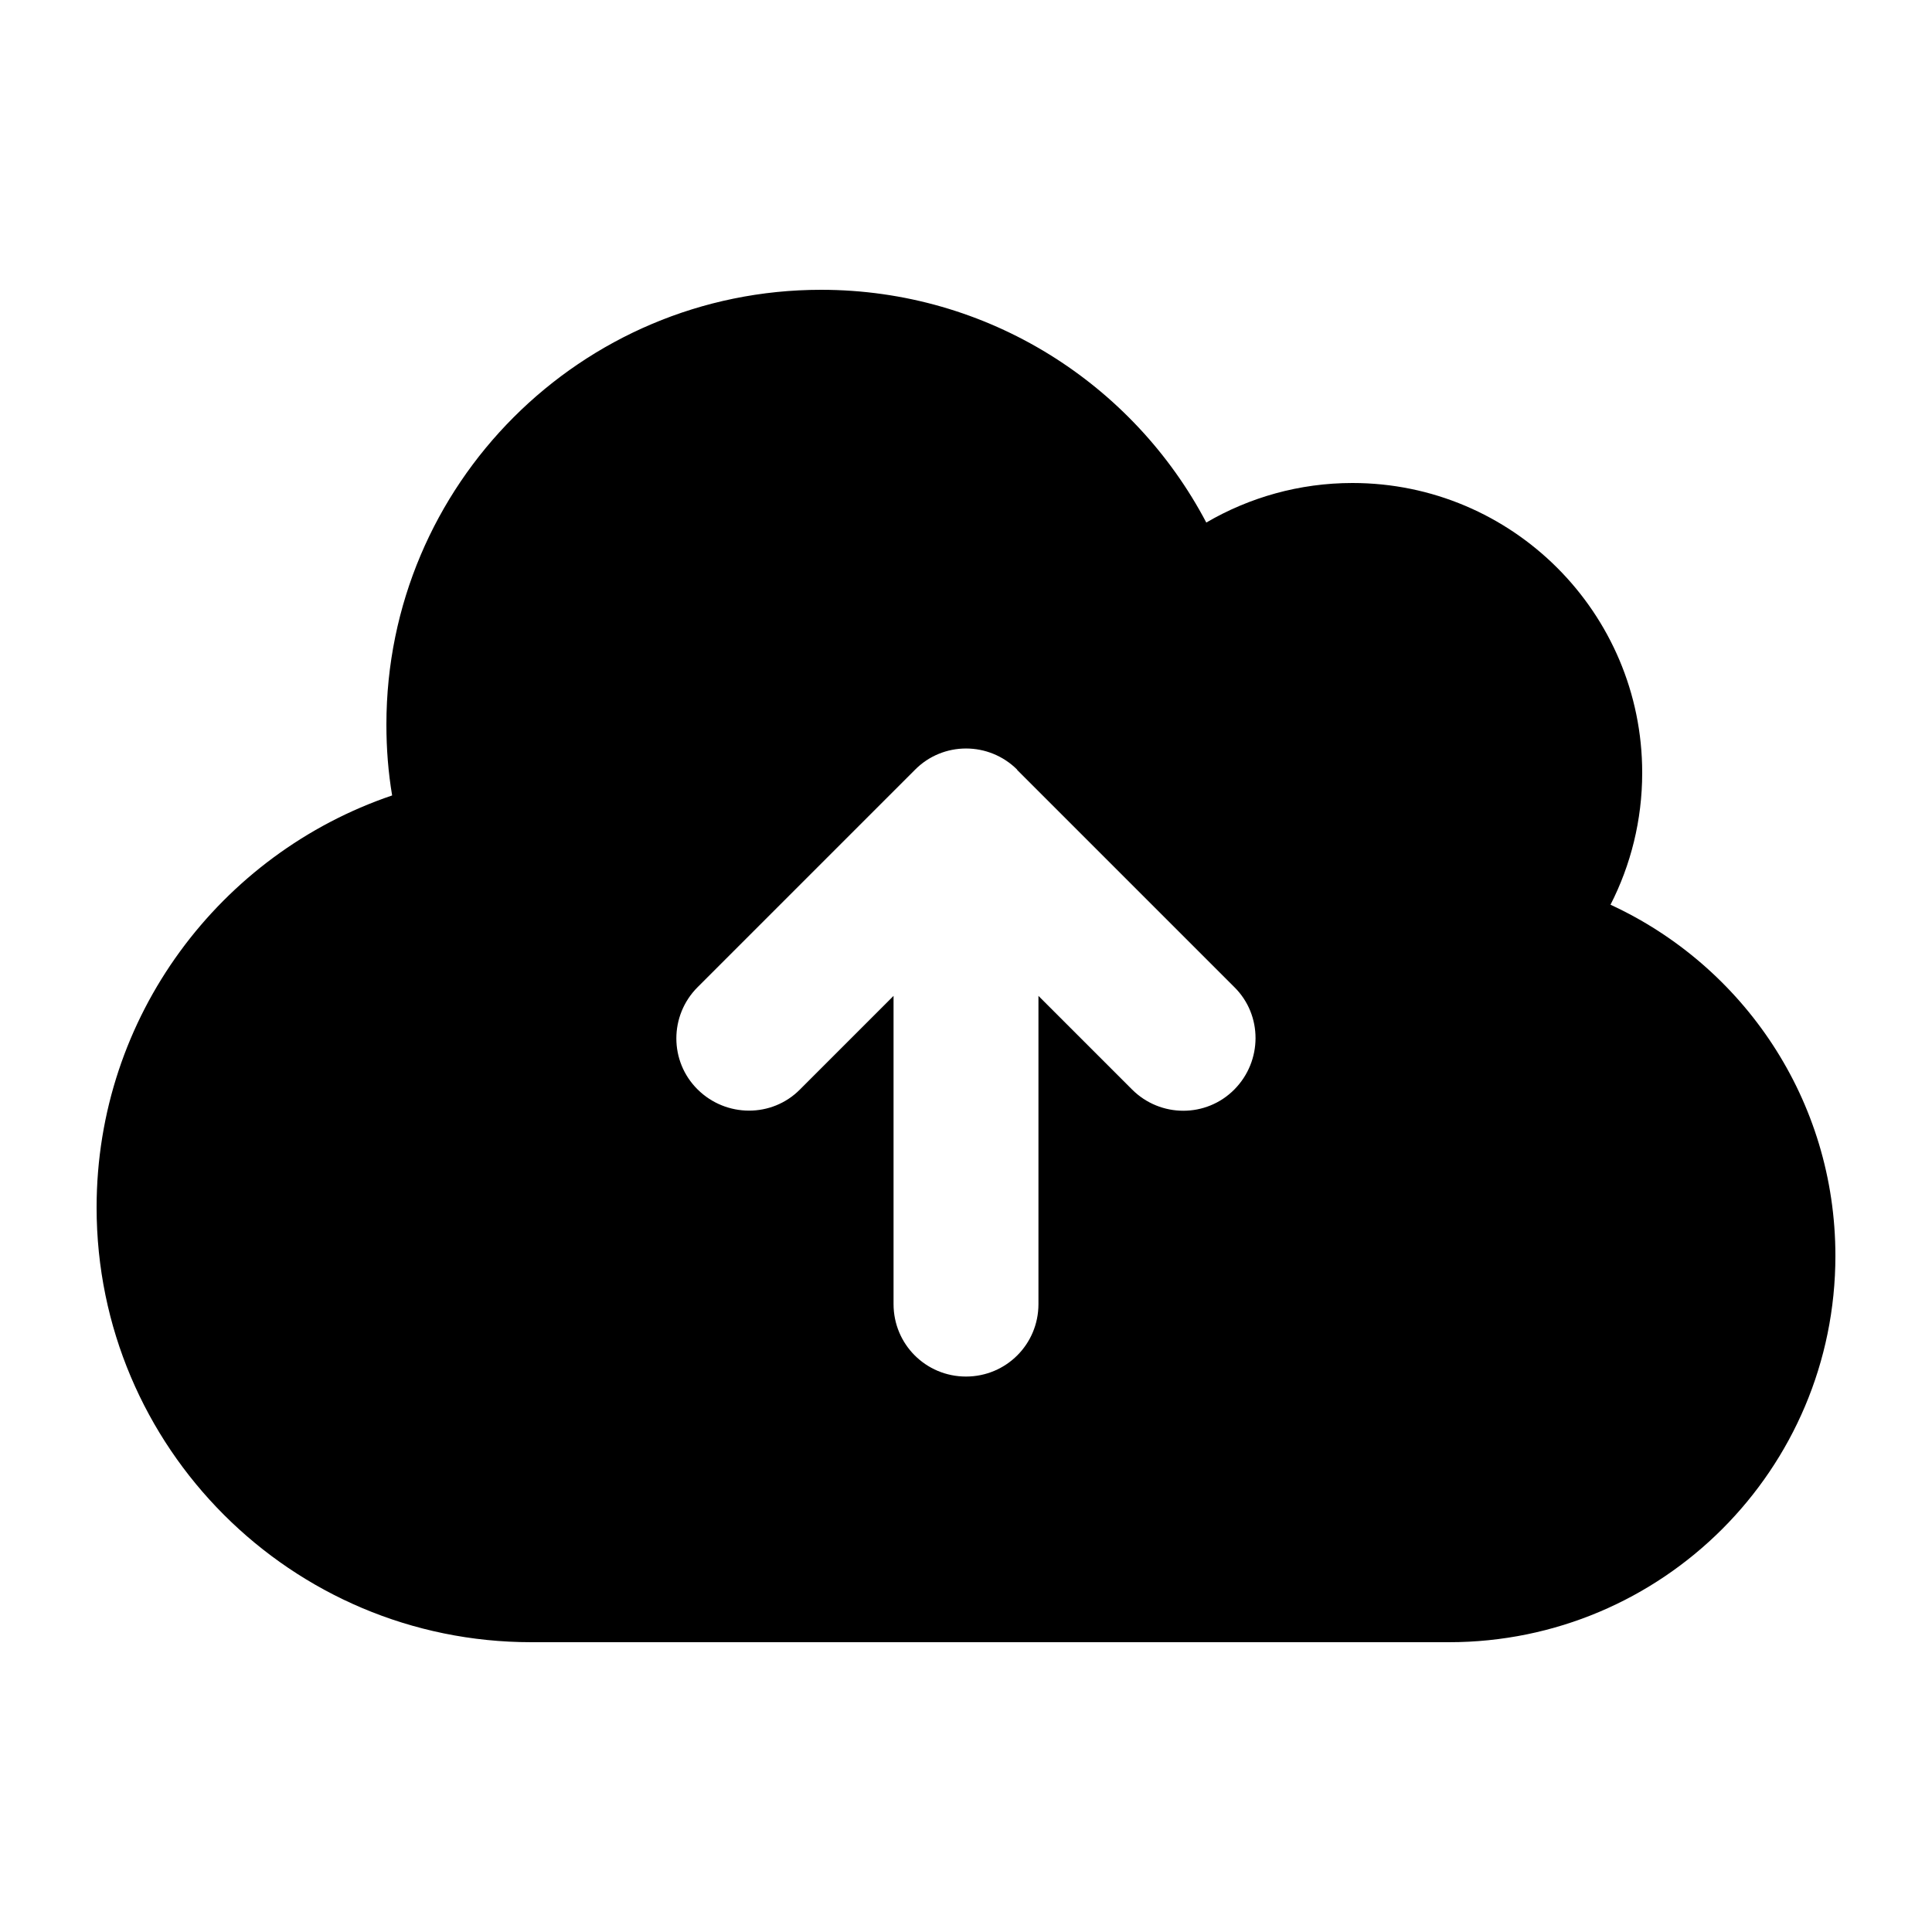
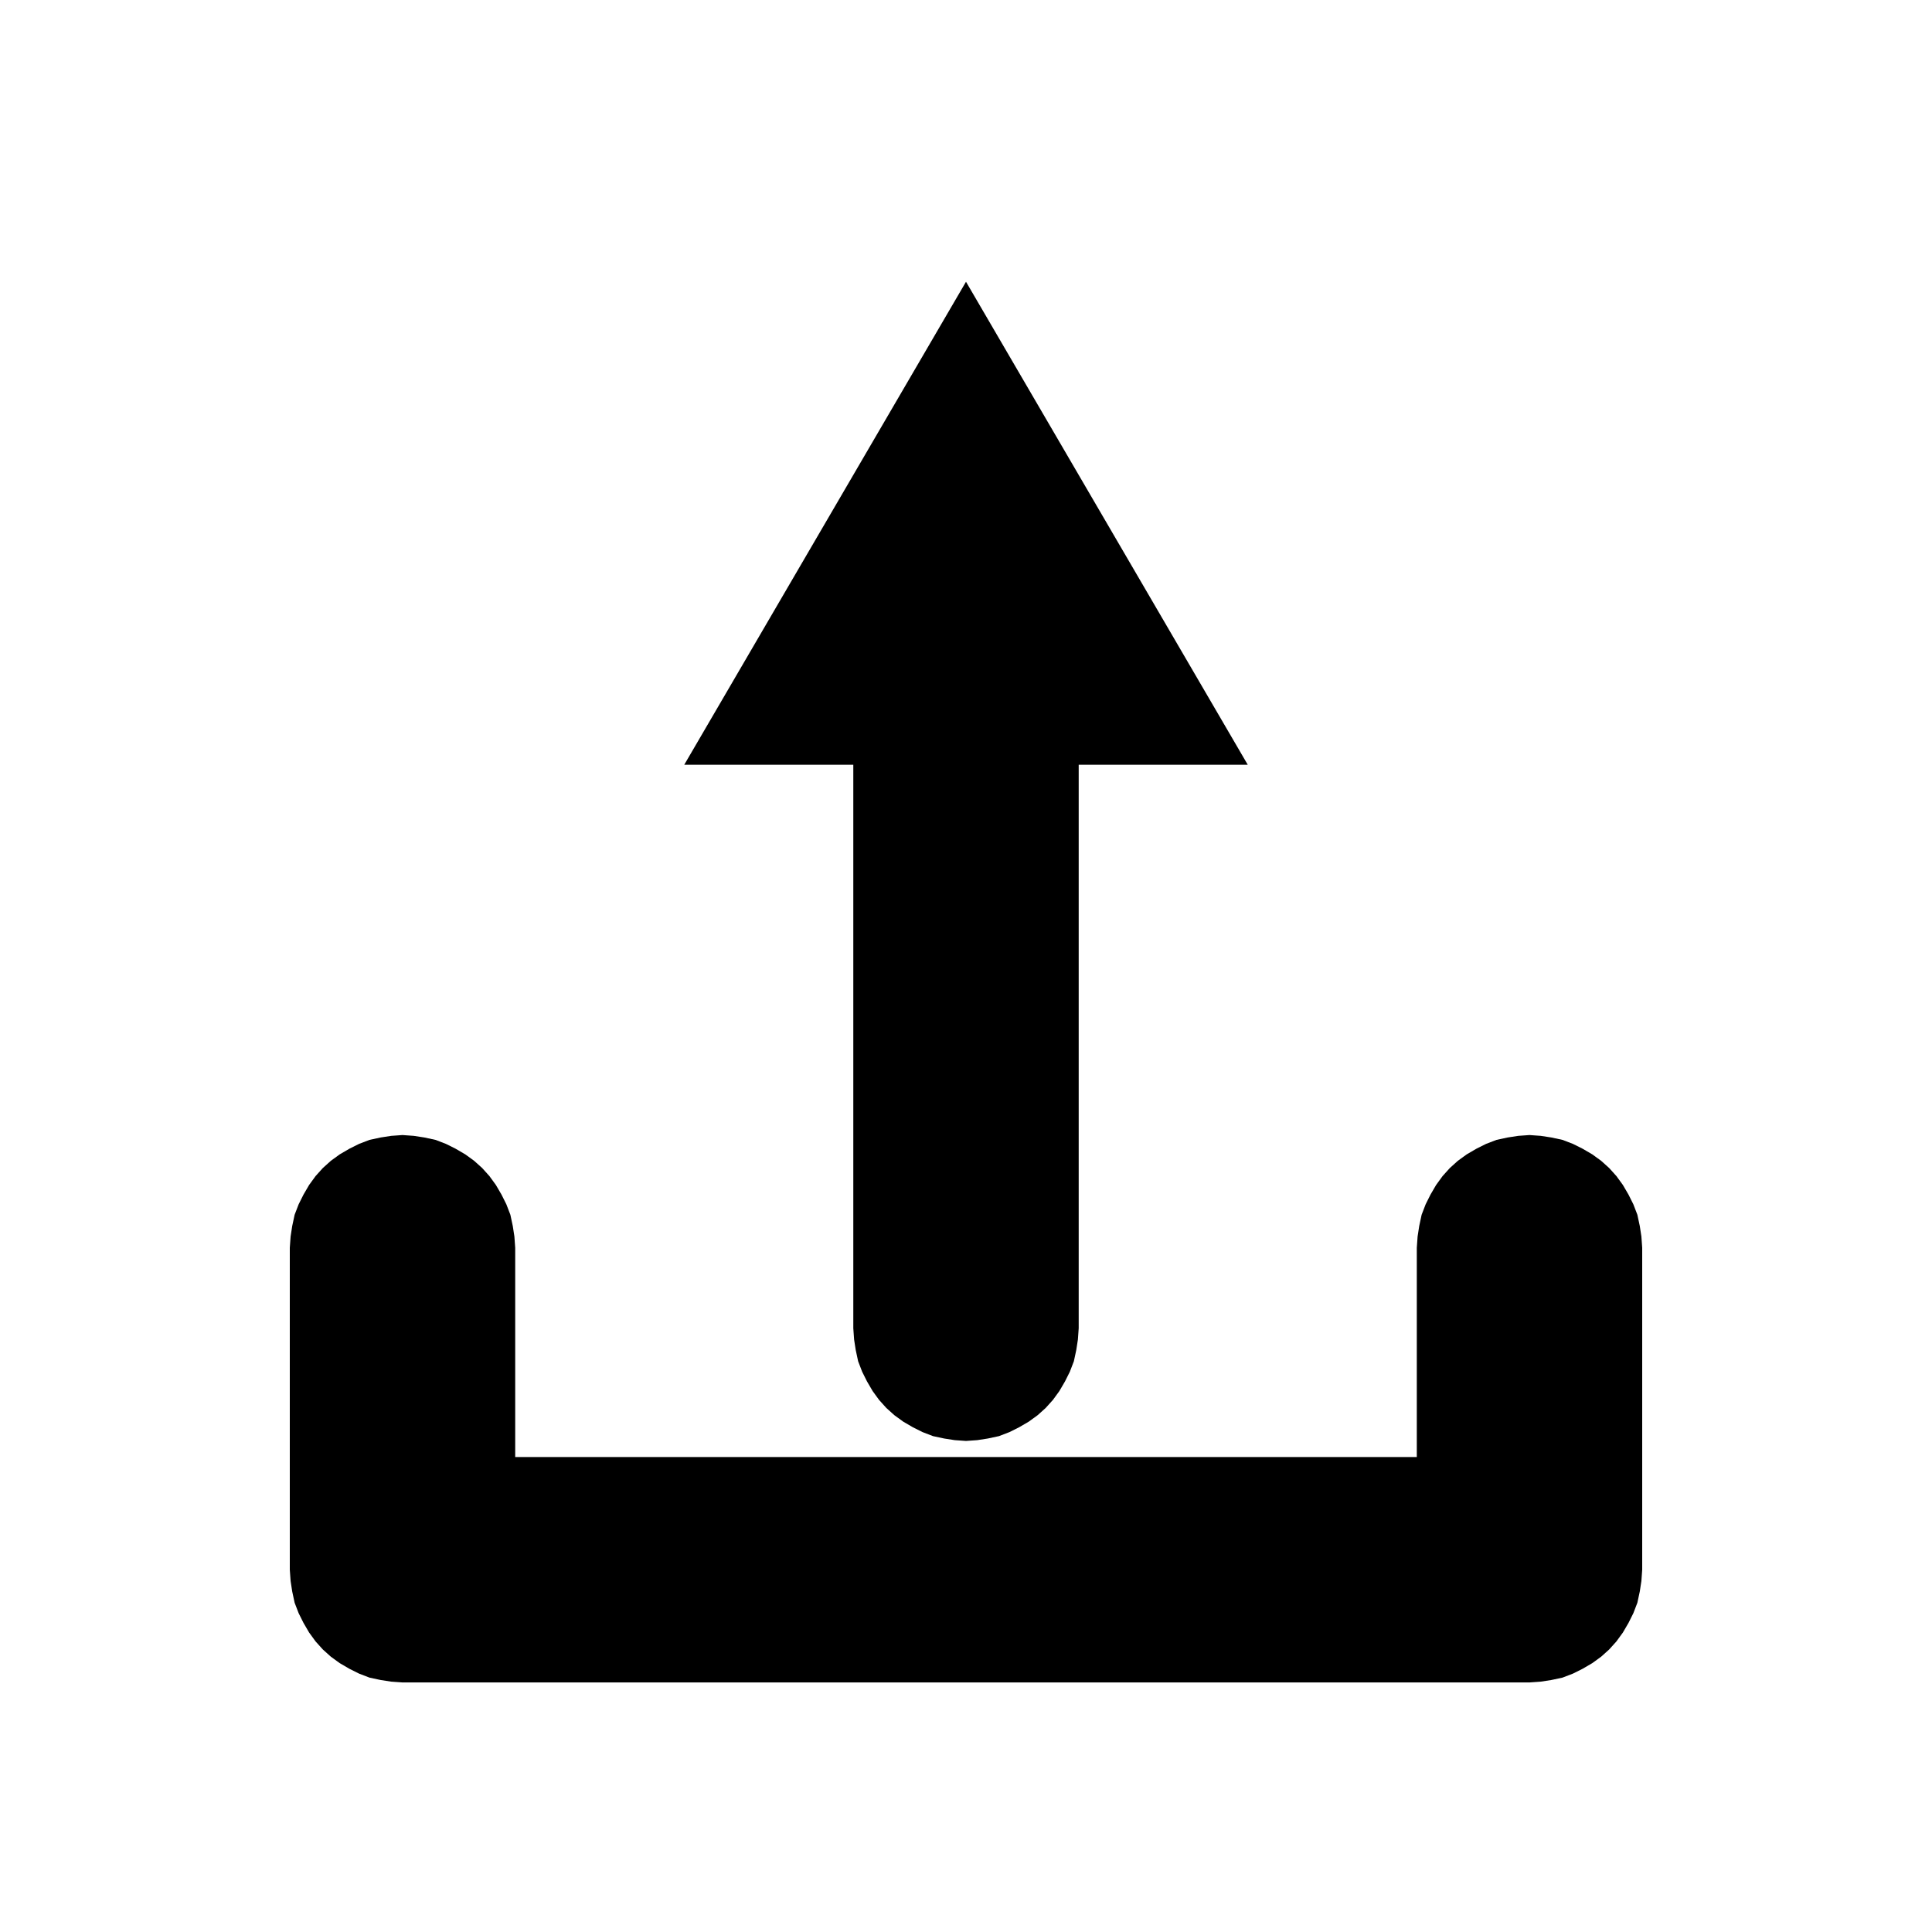
- <svg xmlns="http://www.w3.org/2000/svg" viewBox="0 0 640 640">
-   <path d="M176 544C96.5 544 32 479.5 32 400C32 336.6 73 282.8 129.9 263.5C128.6 255.8 128 248 128 240C128 160.5 192.5 96 272 96C327.4 96 375.5 127.3 399.6 173.1C413.8 164.8 430.4 160 448 160C501 160 544 203 544 256C544 271.7 540.2 286.6 533.5 299.7C577.5 320 608 364.4 608 416C608 486.7 550.7 544 480 544L176 544zM337 255C327.6 245.6 312.4 245.6 303.1 255L231.1 327C221.7 336.4 221.7 351.6 231.1 360.9C240.5 370.2 255.7 370.3 265 360.9L296 329.9L296 432C296 445.3 306.7 456 320 456C333.3 456 344 445.3 344 432L344 329.9L375 360.9C384.4 370.3 399.6 370.3 408.9 360.9C418.2 351.5 418.3 336.3 408.9 327L336.9 255z" />
+ <svg xmlns="http://www.w3.org/2000/svg" width="24" height="24" viewBox="0 0 24 24">
+   <path fill="#000000" fill-rule="evenodd" d="M 10.60 16.50 L 10.61 16.64 L 10.63 16.77 L 10.66 16.91 L 10.71 17.04 L 10.77 17.16 L 10.84 17.28 L 10.92 17.39 L 11.01 17.49 L 11.11 17.58 L 11.22 17.66 L 11.34 17.73 L 11.46 17.79 L 11.59 17.84 L 11.73 17.87 L 11.86 17.89 L 12.00 17.90 L 12.14 17.89 L 12.27 17.87 L 12.41 17.84 L 12.54 17.79 L 12.66 17.73 L 12.78 17.66 L 12.89 17.58 L 12.99 17.49 L 13.08 17.39 L 13.16 17.28 L 13.23 17.16 L 13.29 17.04 L 13.34 16.91 L 13.37 16.77 L 13.39 16.64 L 13.40 16.50 L 13.40 9.50 L 15.50 9.50 L 12.00 3.50 L 8.50 9.50 L 10.60 9.50 L 10.60 16.50 Z M 6.34 15.09 L 6.29 14.96 L 6.23 14.84 L 6.16 14.72 L 6.08 14.61 L 5.99 14.51 L 5.89 14.42 L 5.78 14.34 L 5.66 14.27 L 5.54 14.21 L 5.41 14.16 L 5.27 14.13 L 5.14 14.11 L 5.00 14.10 L 4.86 14.11 L 4.73 14.13 L 4.59 14.16 L 4.46 14.21 L 4.34 14.27 L 4.22 14.34 L 4.11 14.42 L 4.01 14.51 L 3.92 14.61 L 3.84 14.72 L 3.77 14.84 L 3.71 14.96 L 3.66 15.09 L 3.63 15.23 L 3.61 15.36 L 3.60 15.50 L 3.60 19.50 L 3.61 19.64 L 3.63 19.77 L 3.66 19.91 L 3.71 20.04 L 3.77 20.16 L 3.84 20.28 L 3.92 20.39 L 4.01 20.49 L 4.11 20.58 L 4.22 20.66 L 4.34 20.73 L 4.46 20.79 L 4.59 20.84 L 4.73 20.87 L 4.86 20.89 L 5.00 20.90 L 19.00 20.90 L 19.14 20.89 L 19.27 20.87 L 19.41 20.84 L 19.54 20.79 L 19.66 20.73 L 19.78 20.66 L 19.89 20.58 L 19.99 20.49 L 20.08 20.39 L 20.16 20.28 L 20.23 20.16 L 20.29 20.04 L 20.34 19.91 L 20.37 19.77 L 20.39 19.64 L 20.40 19.50 L 20.40 15.50 L 20.39 15.36 L 20.37 15.23 L 20.34 15.09 L 20.29 14.96 L 20.23 14.84 L 20.16 14.72 L 20.08 14.61 L 19.99 14.51 L 19.89 14.42 L 19.78 14.34 L 19.66 14.27 L 19.54 14.21 L 19.41 14.16 L 19.27 14.13 L 19.14 14.11 L 19.00 14.10 L 18.86 14.11 L 18.73 14.13 L 18.59 14.16 L 18.46 14.21 L 18.34 14.27 L 18.22 14.34 L 18.11 14.42 L 18.01 14.51 L 17.92 14.61 L 17.84 14.72 L 17.77 14.84 L 17.71 14.96 L 17.66 15.09 L 17.63 15.23 L 17.61 15.36 L 17.60 15.50 L 17.60 18.10 L 6.40 18.10 L 6.40 15.50 L 6.39 15.36 L 6.37 15.23 L 6.34 15.09 Z" />
</svg>
